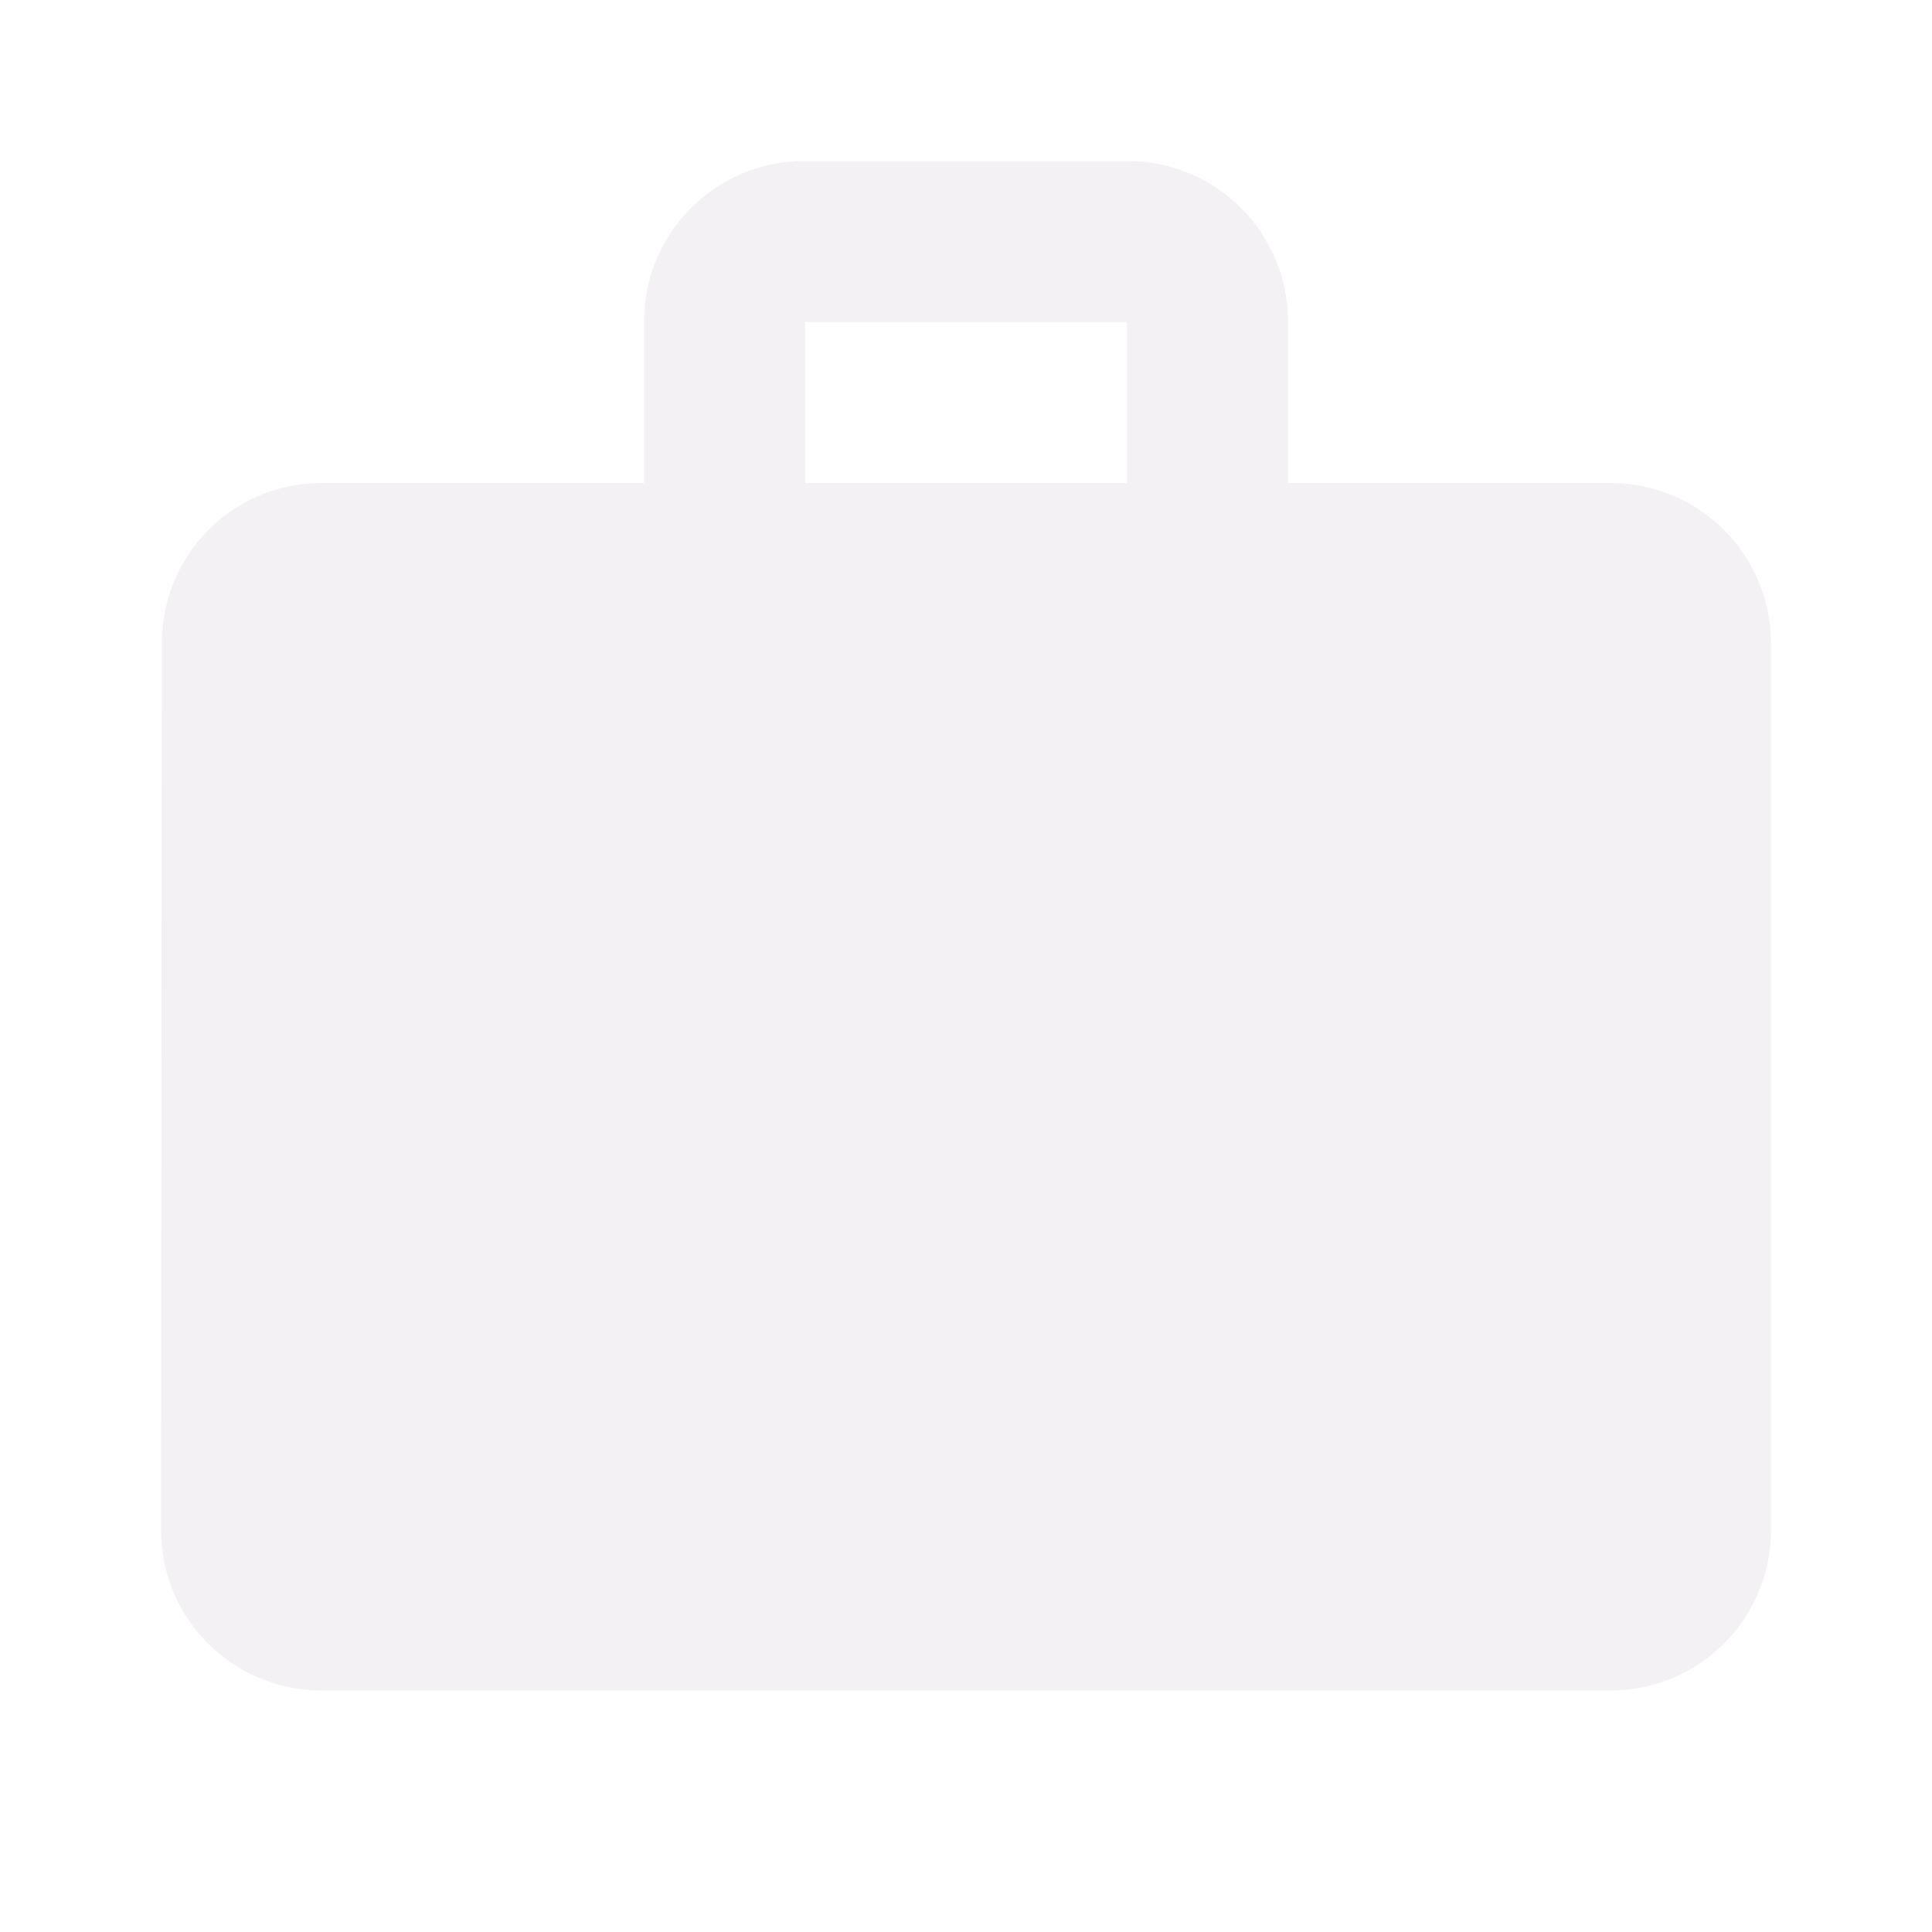
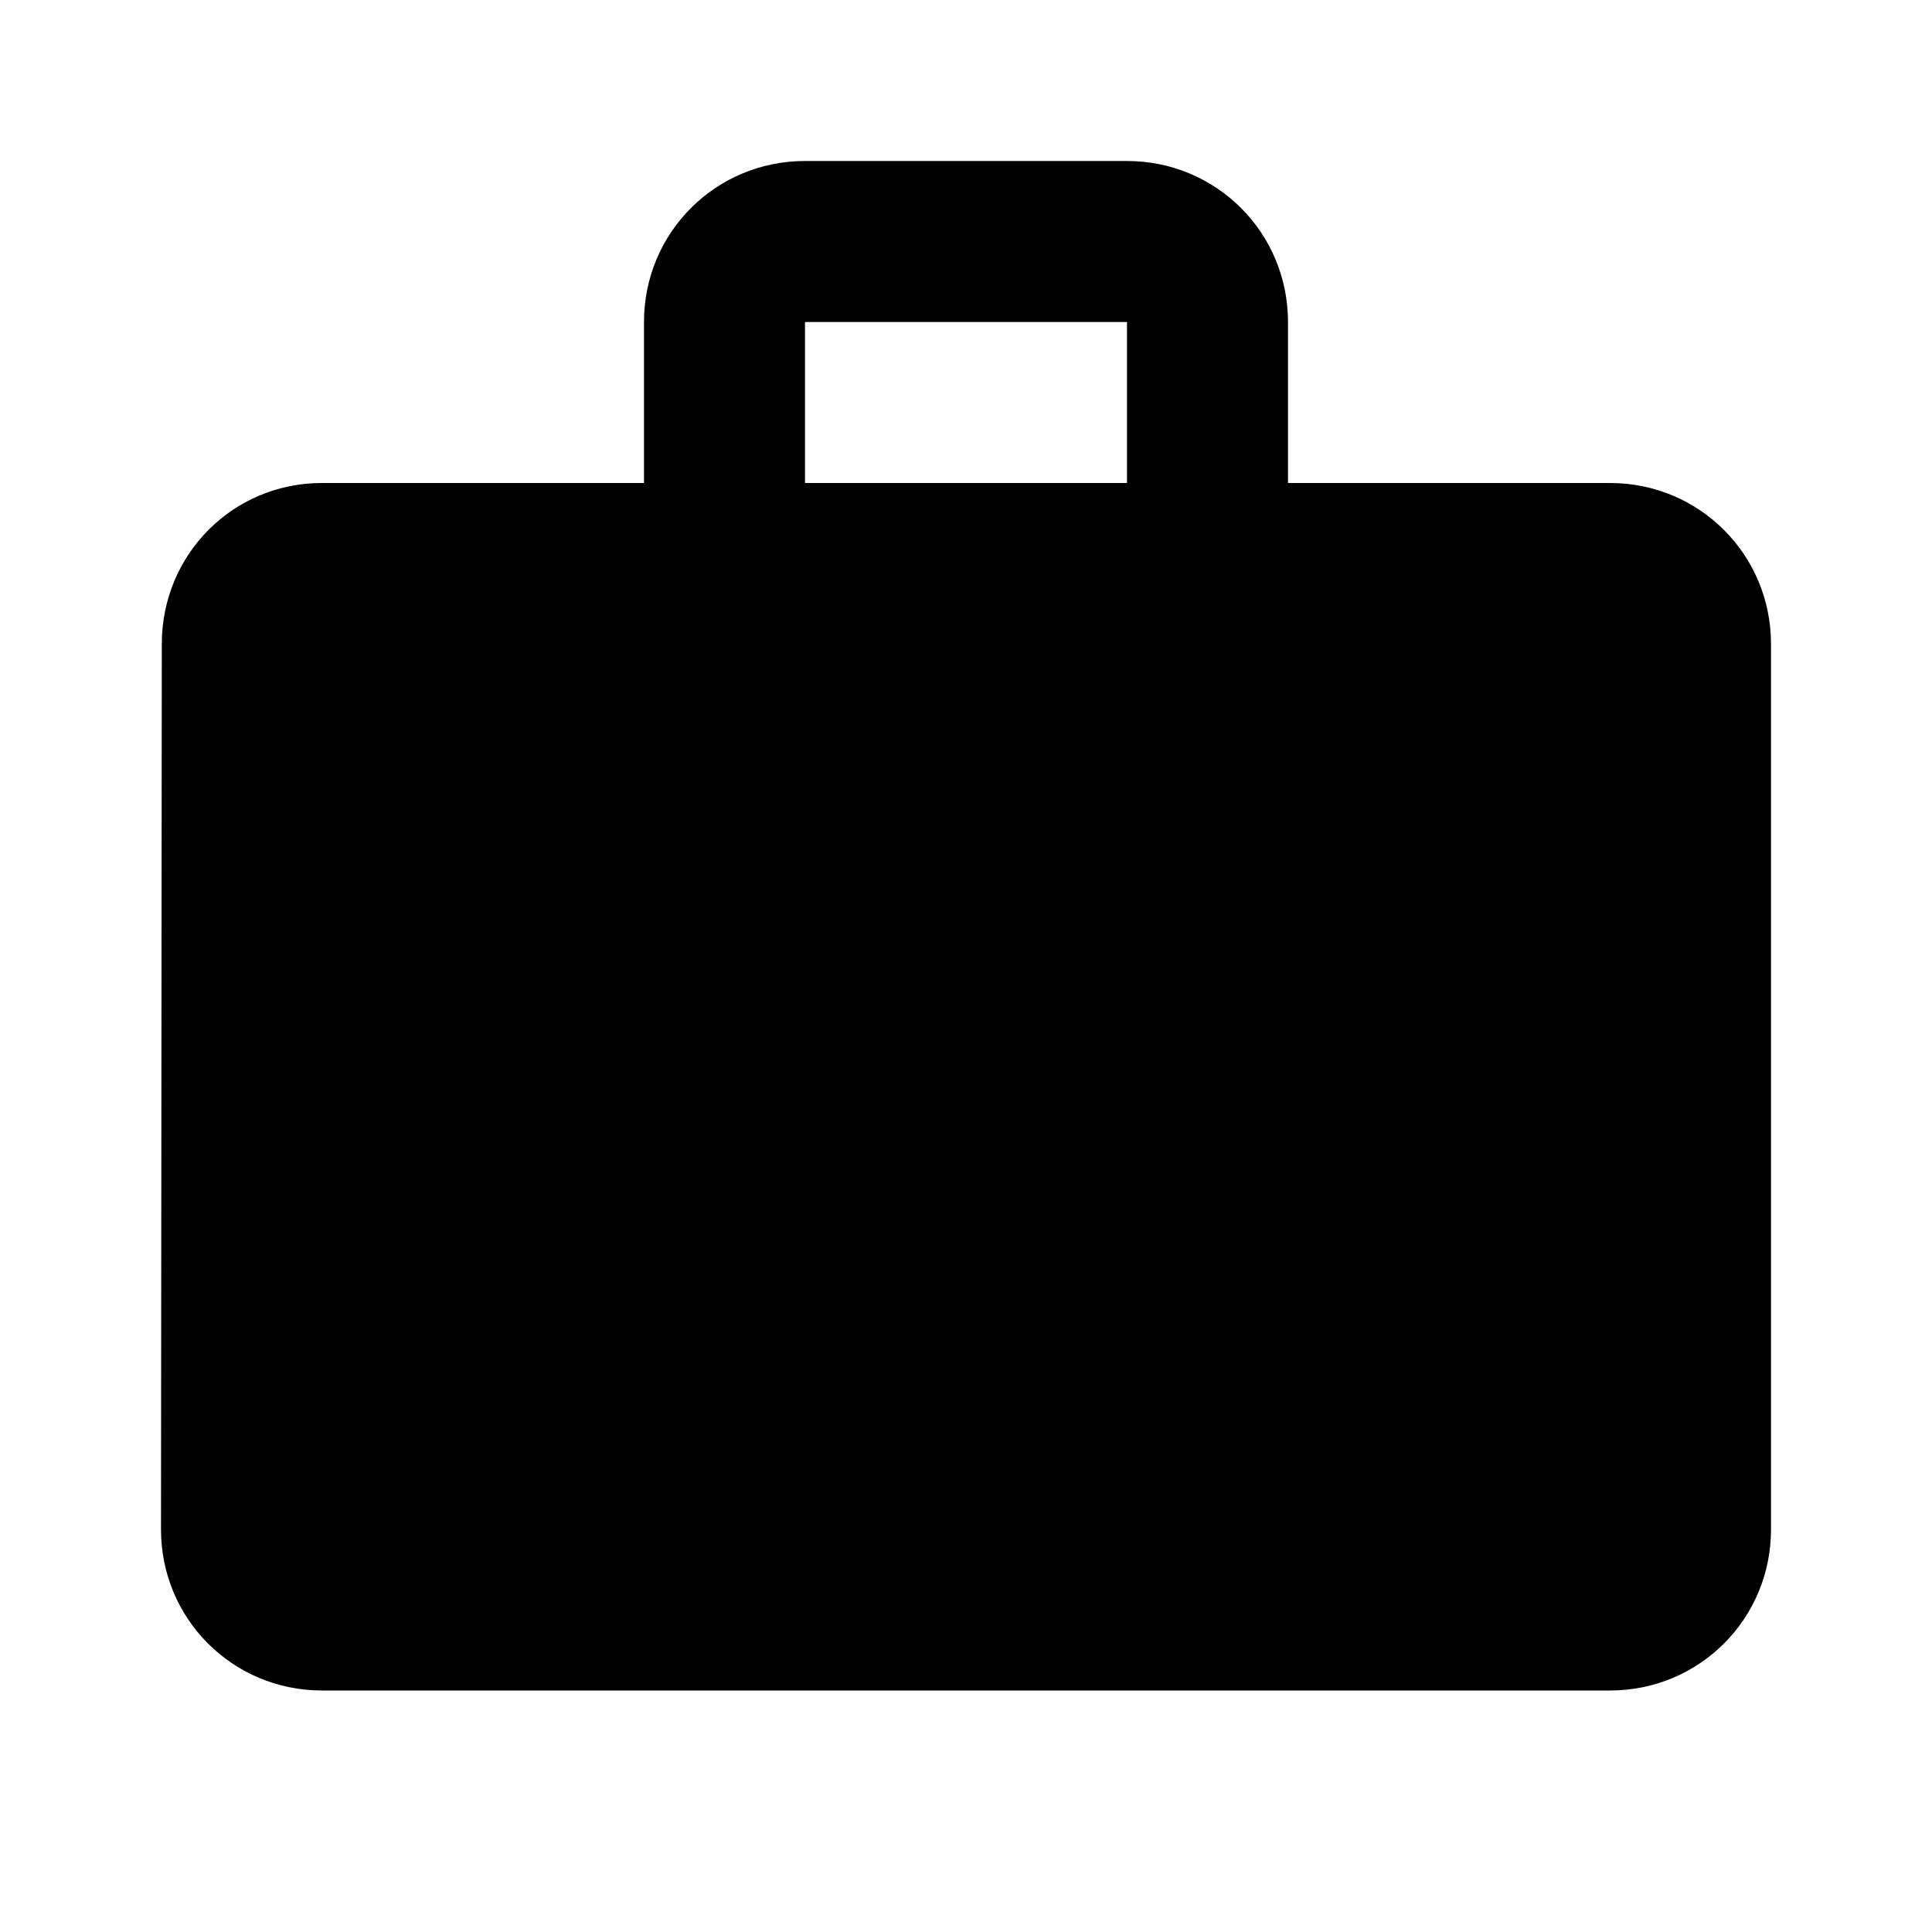
<svg xmlns="http://www.w3.org/2000/svg" height="24" viewBox="0 0 24 24" width="24">
  <path d="M0 0h24v24H0z" fill="none" />
-   <path d="M20 6h-4V4c0-1.11-.89-2-2-2h-4c-1.11 0-2 .89-2 2v2H4c-1.11 0-1.99.89-1.99 2L2 19c0 1.11.89 2 2 2h16c1.11 0 2-.89 2-2V8c0-1.11-.89-2-2-2zm-6 0h-4V4h4v2z" fill="#F3F1F3" />
+   <path d="M20 6h-4V4c0-1.11-.89-2-2-2h-4c-1.11 0-2 .89-2 2v2H4c-1.11 0-1.99.89-1.99 2L2 19c0 1.11.89 2 2 2h16c1.11 0 2-.89 2-2V8c0-1.11-.89-2-2-2zm-6 0h-4V4h4v2z" />
</svg>
